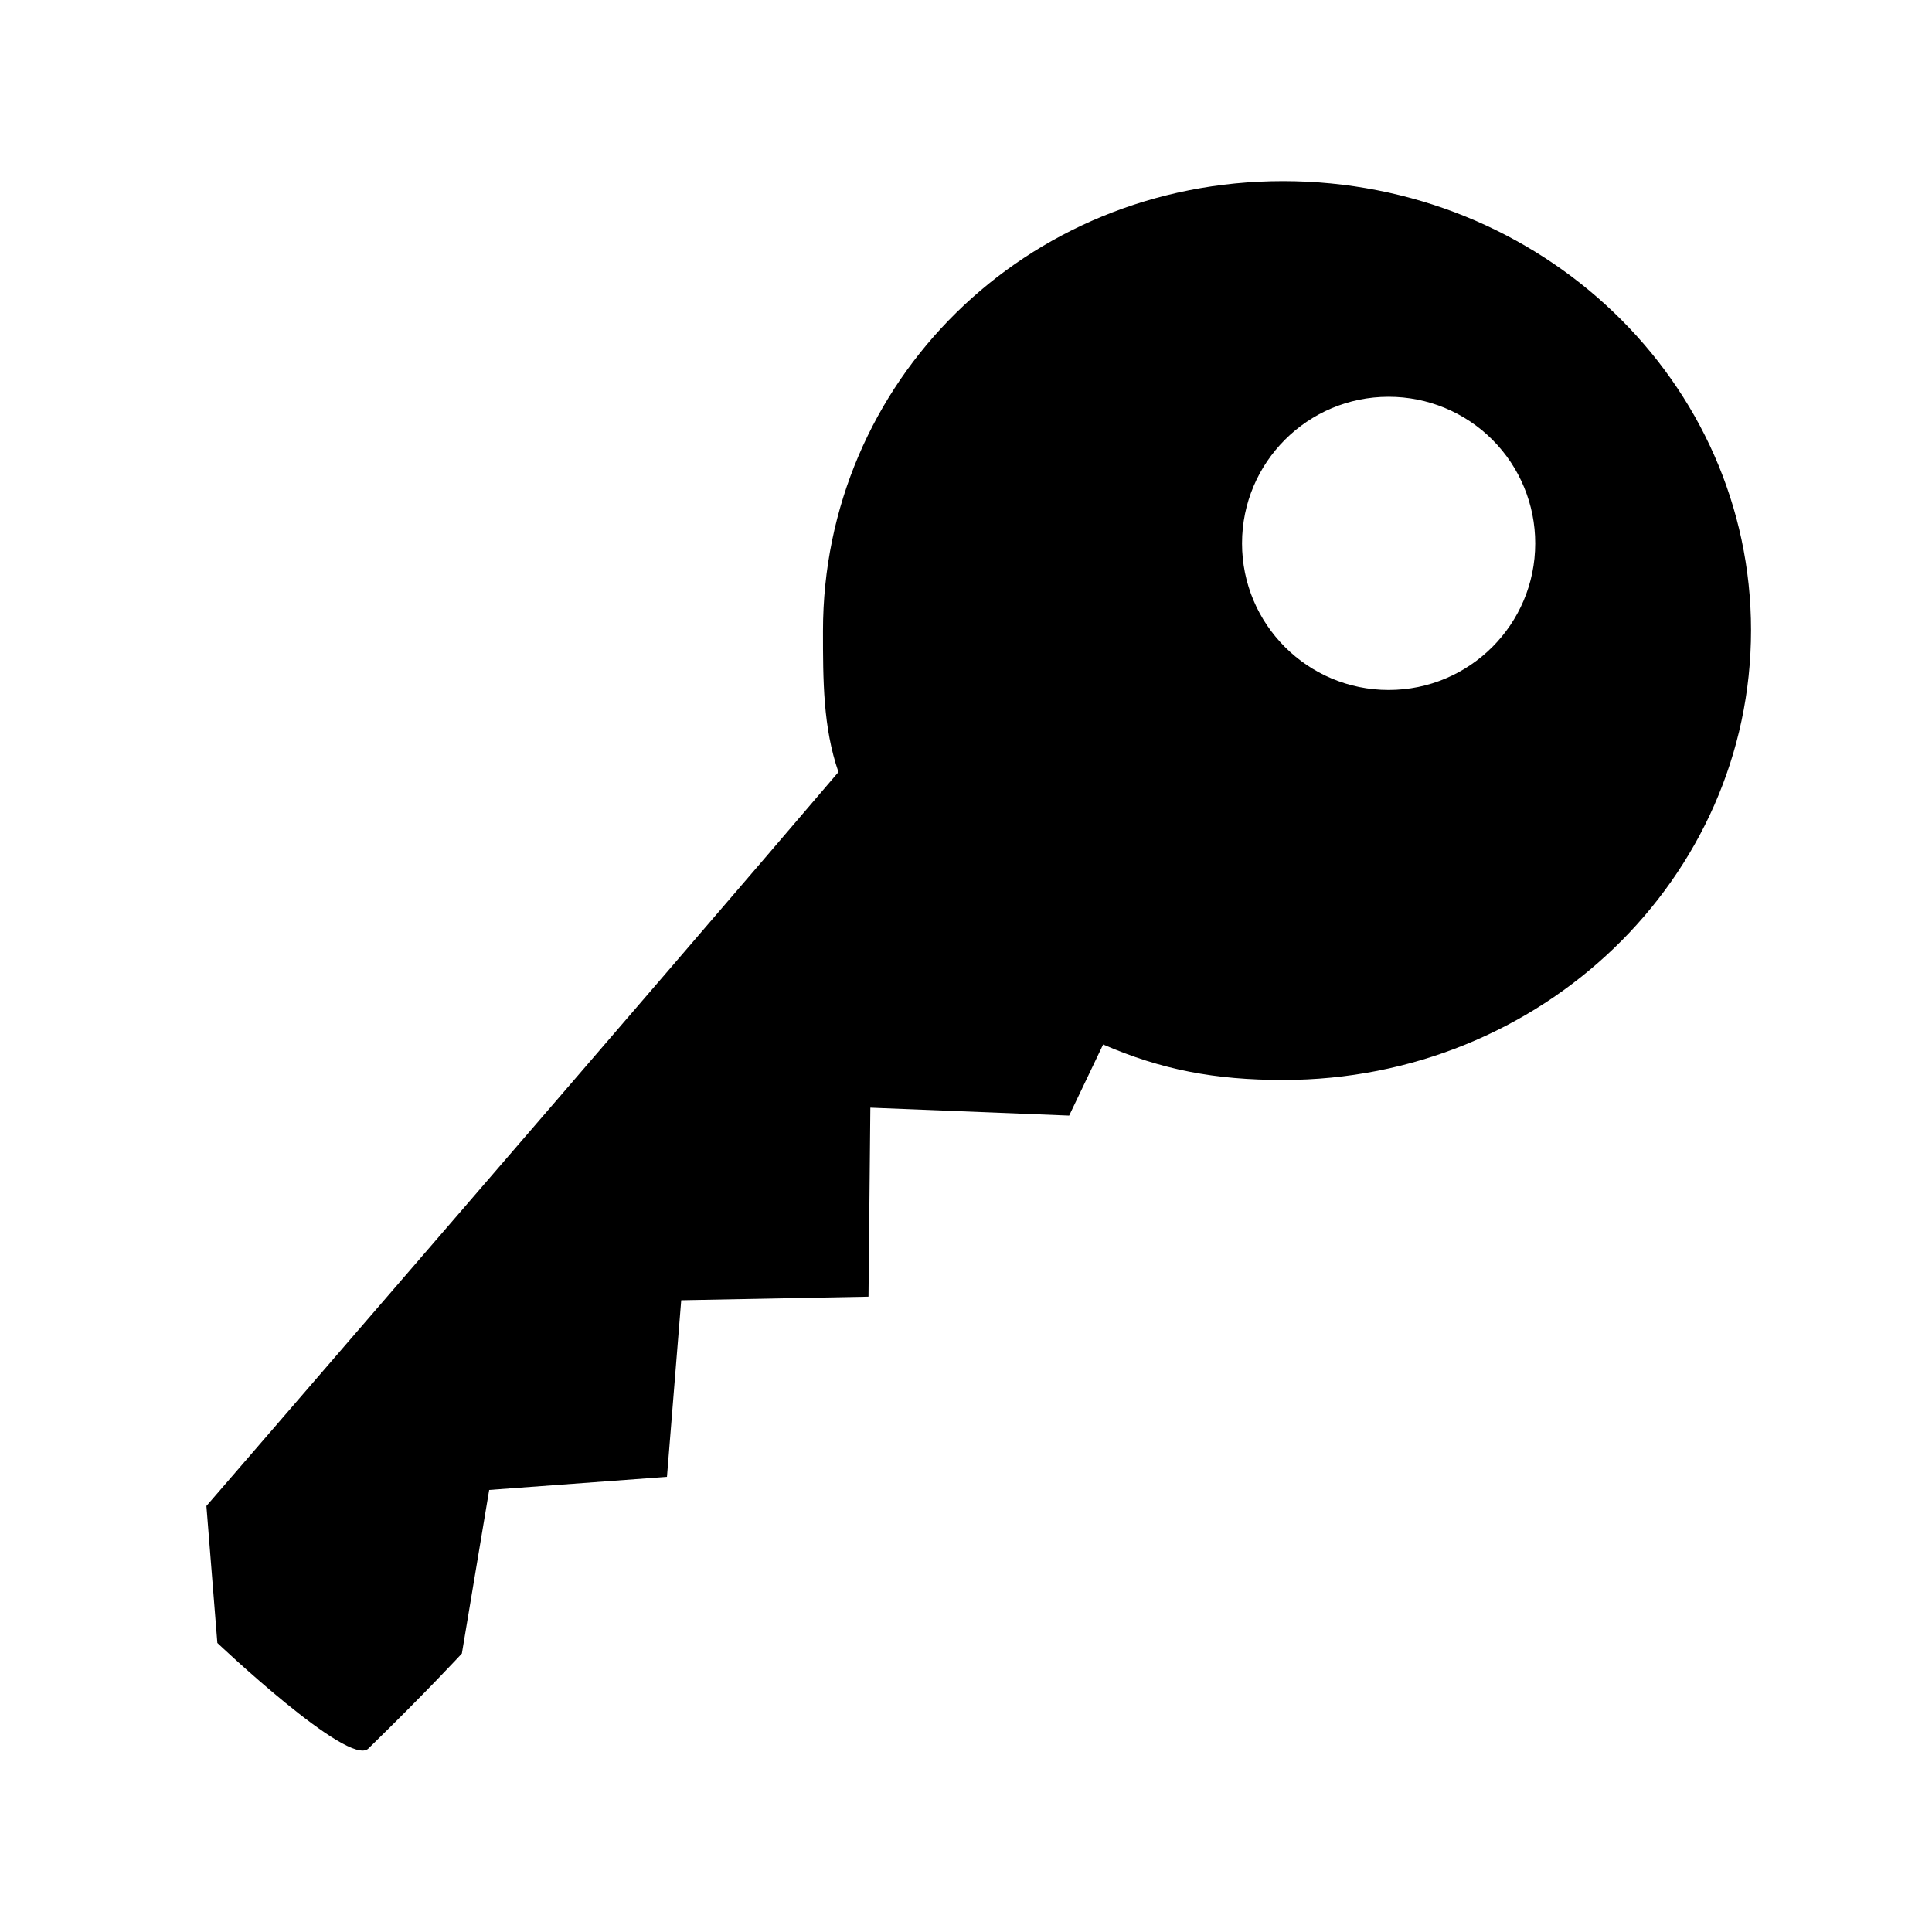
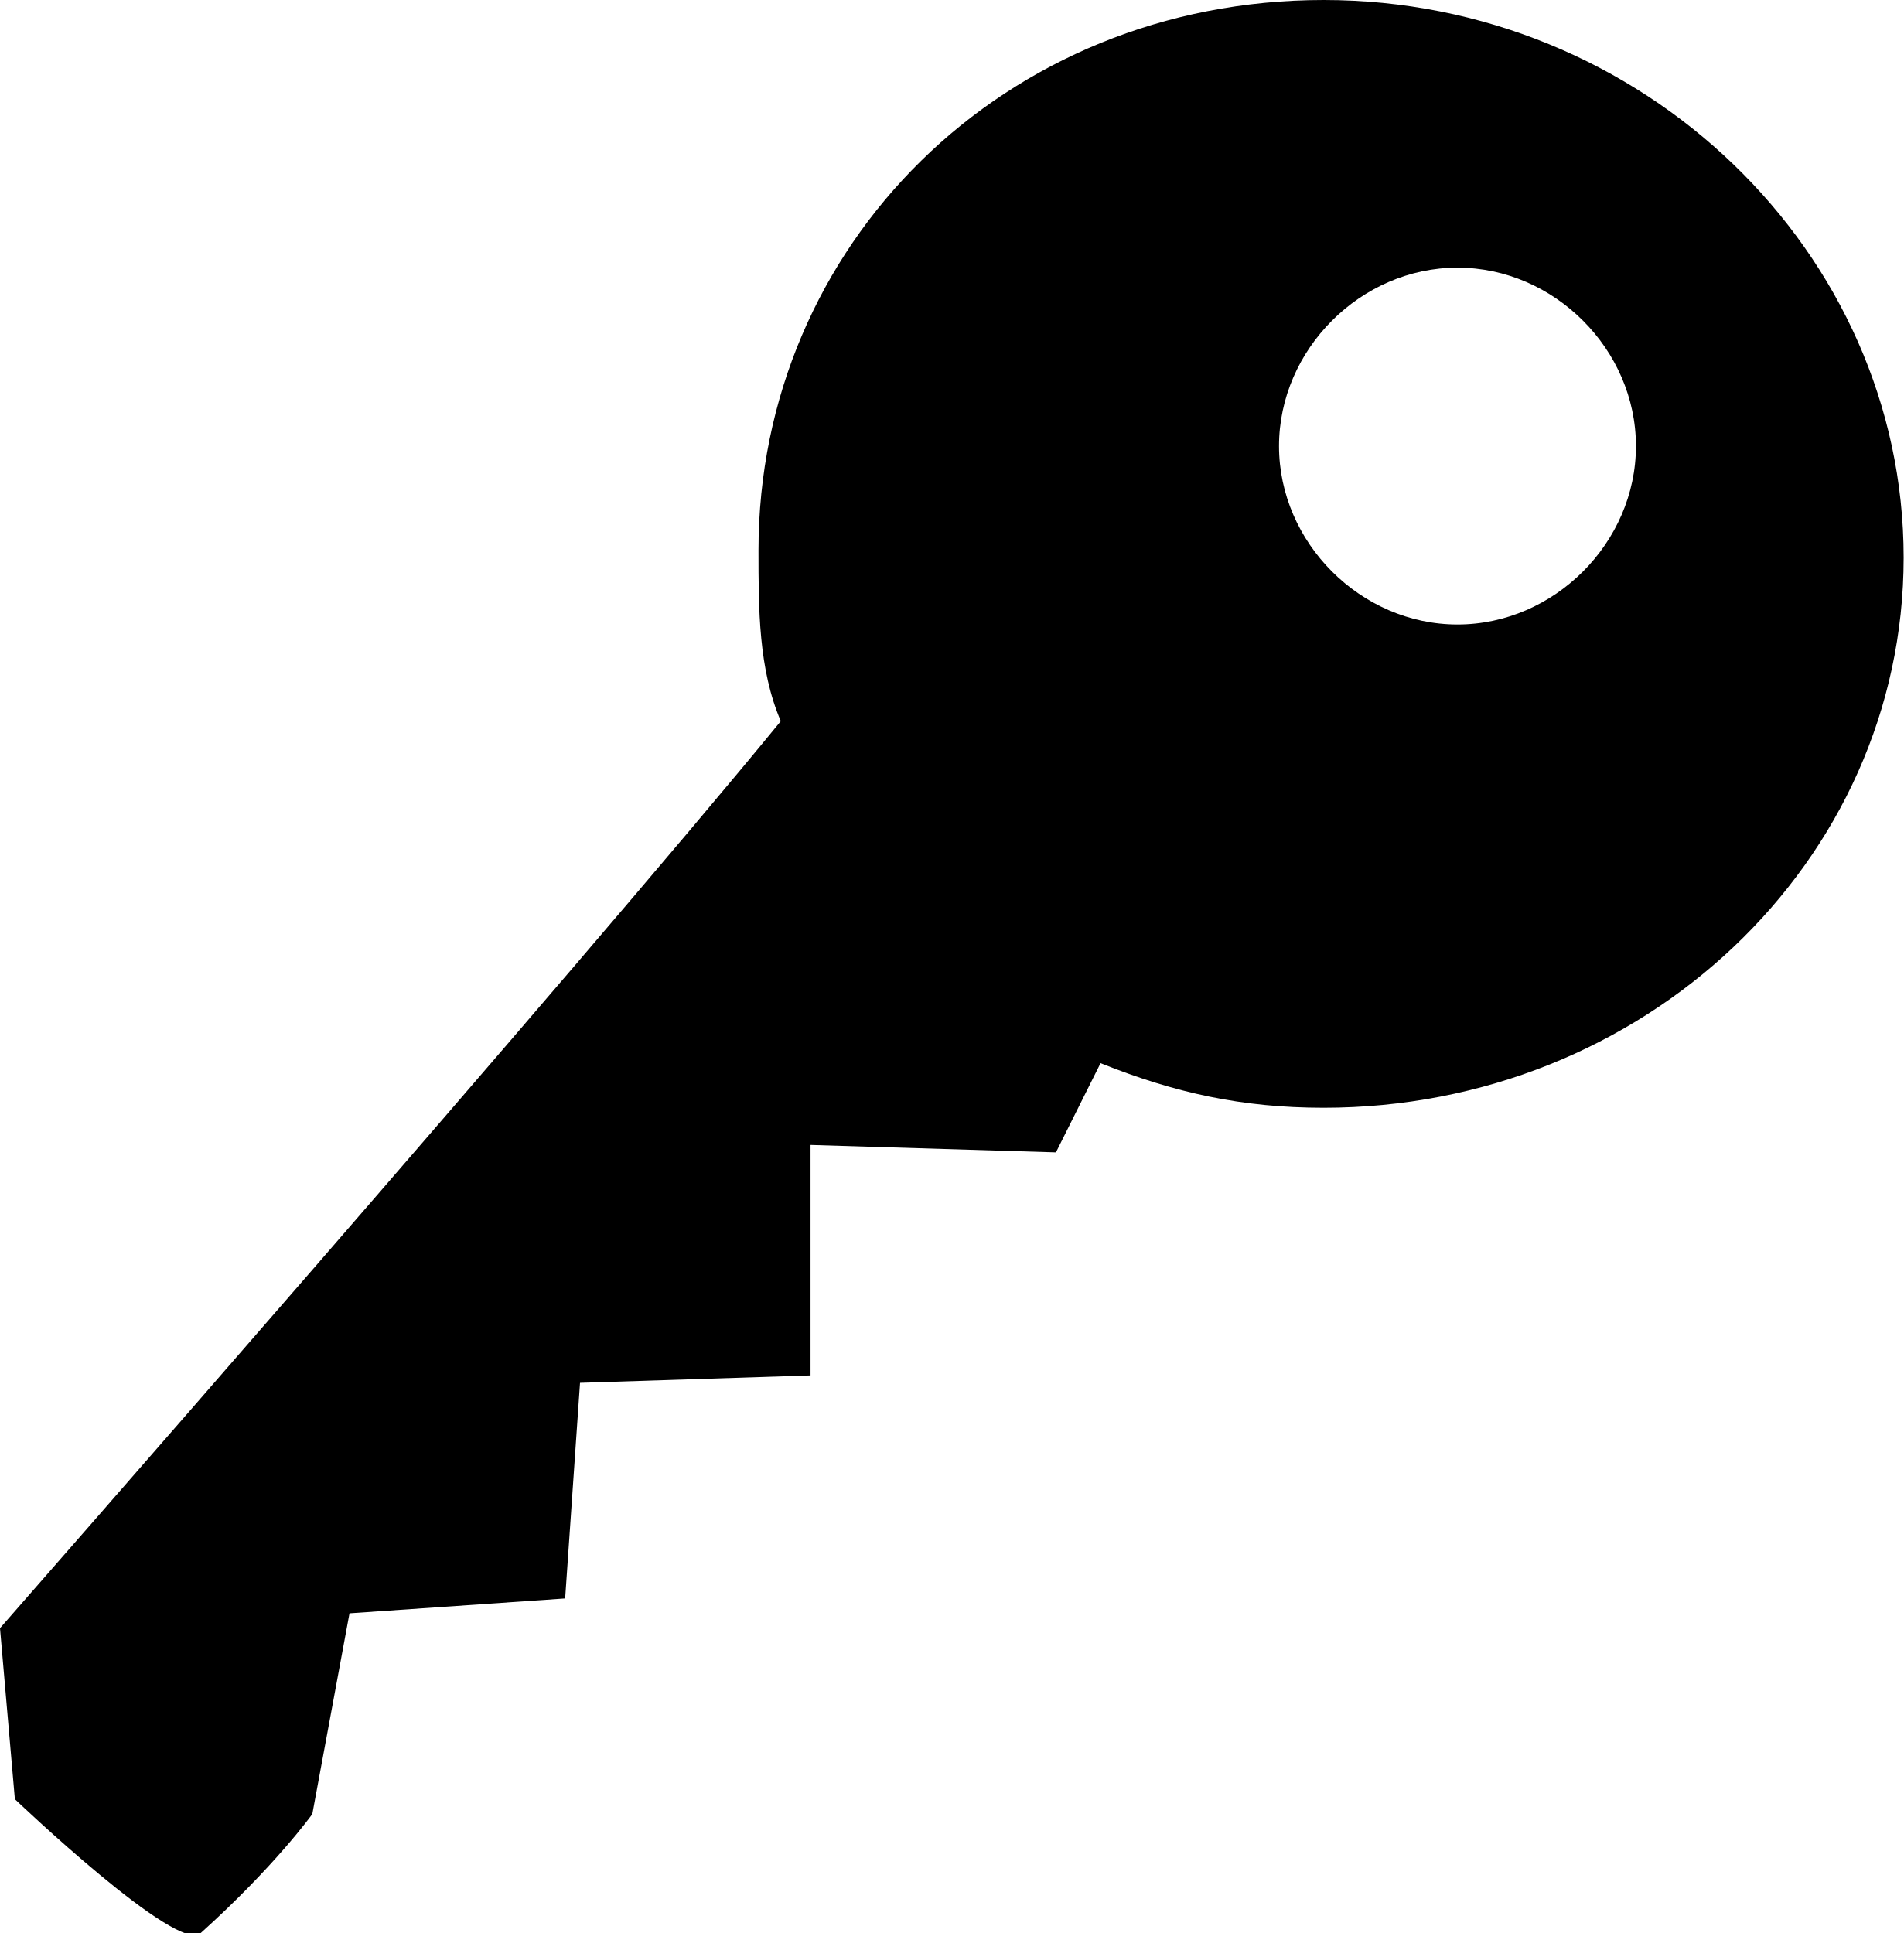
- <svg xmlns="http://www.w3.org/2000/svg" width="32" height="32" viewBox="0 0 512 512">
-   <path fill="currentColor" d="M218.1 167.2c0 13 0 25.6 4.1 37.4c-43.1 50.6-167.5 194.5-167.5 194.5l2.9 36.3s34.8 33 40 28c15.4-15 24.8-25.2 24.8-25.2l7.24-43.35l47.11-3.47l3.78-46.8l49.63-.95l.49-50.09l52.69 2.1l9-18.84c15.5 6.7 29.6 9.4 47.7 9.4c68.5 0 124-53.4 124-119.2S408.5 48 340 48s-121.9 53.4-121.9 119.2M406.85 144A38.85 38.85 0 1 1 368 105.15A38.81 38.81 0 0 1 406.85 144" />
+ <svg xmlns="http://www.w3.org/2000/svg" version="1.1" id="레이어_1" x="0px" y="0px" viewBox="0 0 25.6 26" style="enable-background:new 0 0 25.6 26;" xml:space="preserve">
+   <path d="M10.2,7.4c0,0.8,0,1.6,0.3,2.3C7.8,13,0,21.9,0,21.9l0.2,2.3c0,0,2.2,2.1,2.5,1.8c1-0.9,1.5-1.6,1.5-1.6l0.5-2.7l2.9-0.2  l0.2-2.9l3.1-0.1l0-3.1l3.3,0.1l0.6-1.2c1,0.4,1.9,0.6,3,0.6c4.3,0,7.8-3.3,7.8-7.4S22.1,0,17.8,0S10.2,3.3,10.2,7.4 M22,6  c0,1.3-1.1,2.4-2.4,2.4S17.2,7.3,17.2,6s1.1-2.4,2.4-2.4C20.9,3.6,22,4.7,22,6C22,6,22,6,22,6" />
</svg>
